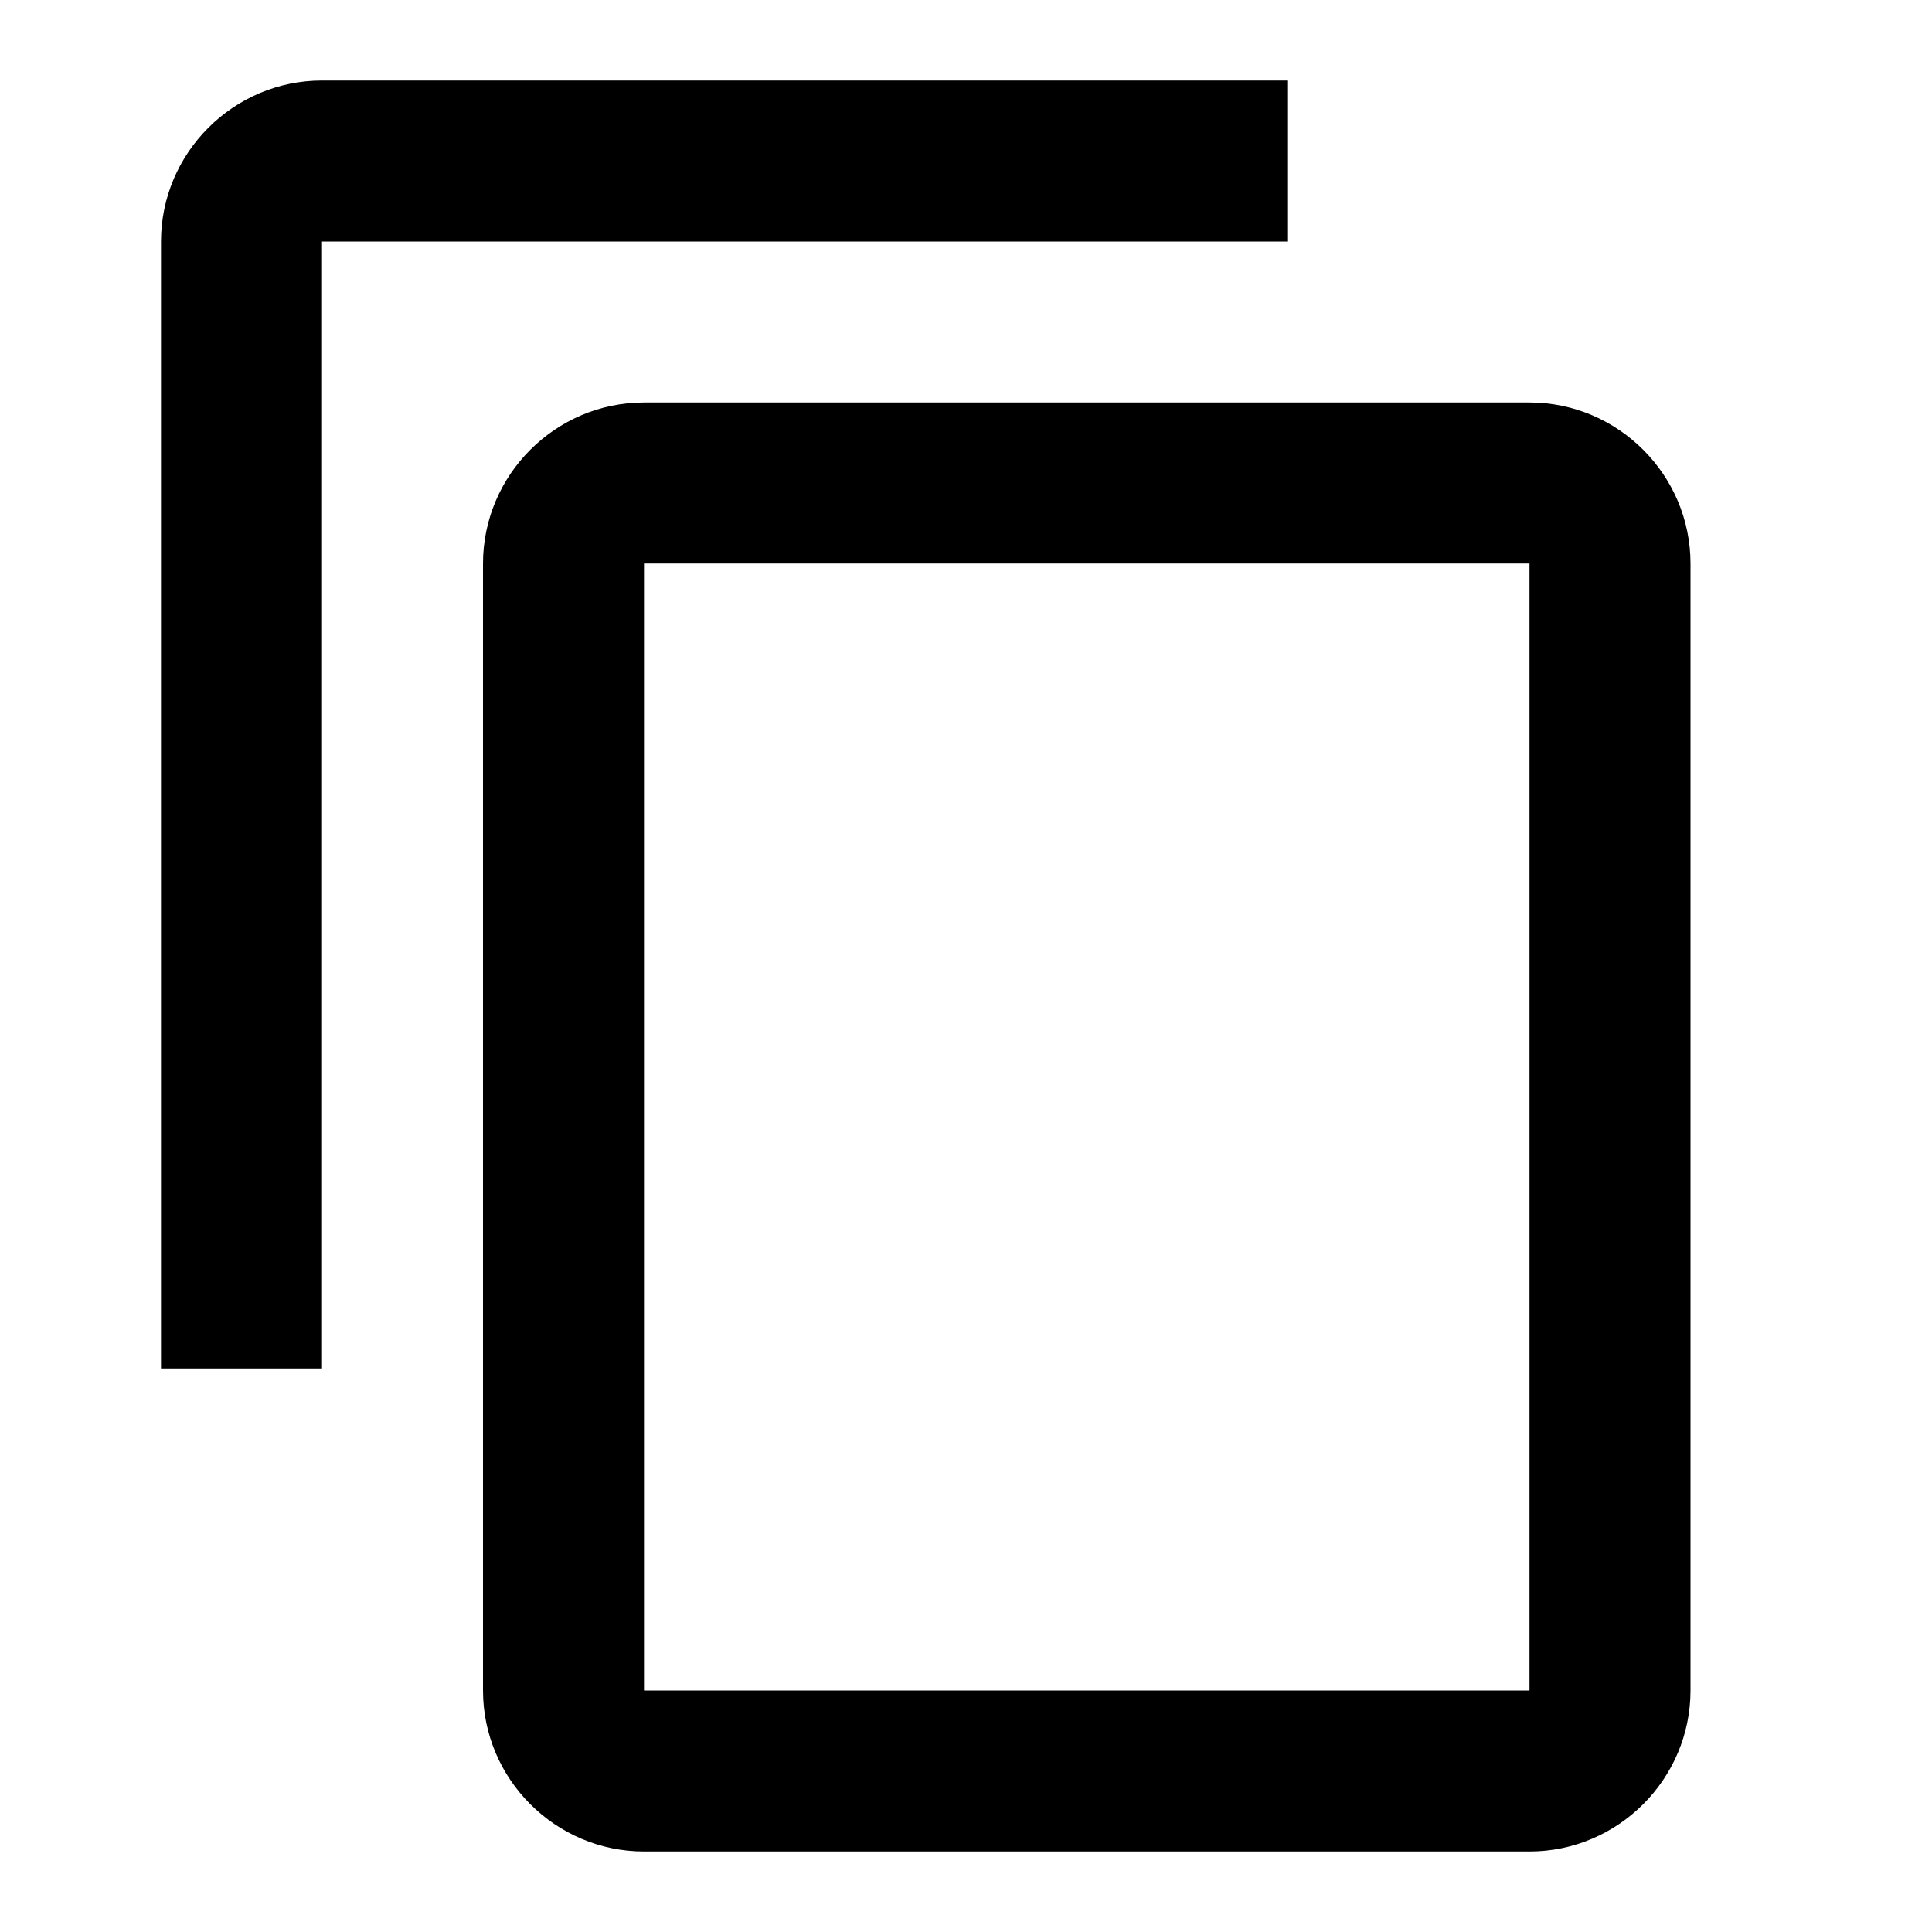
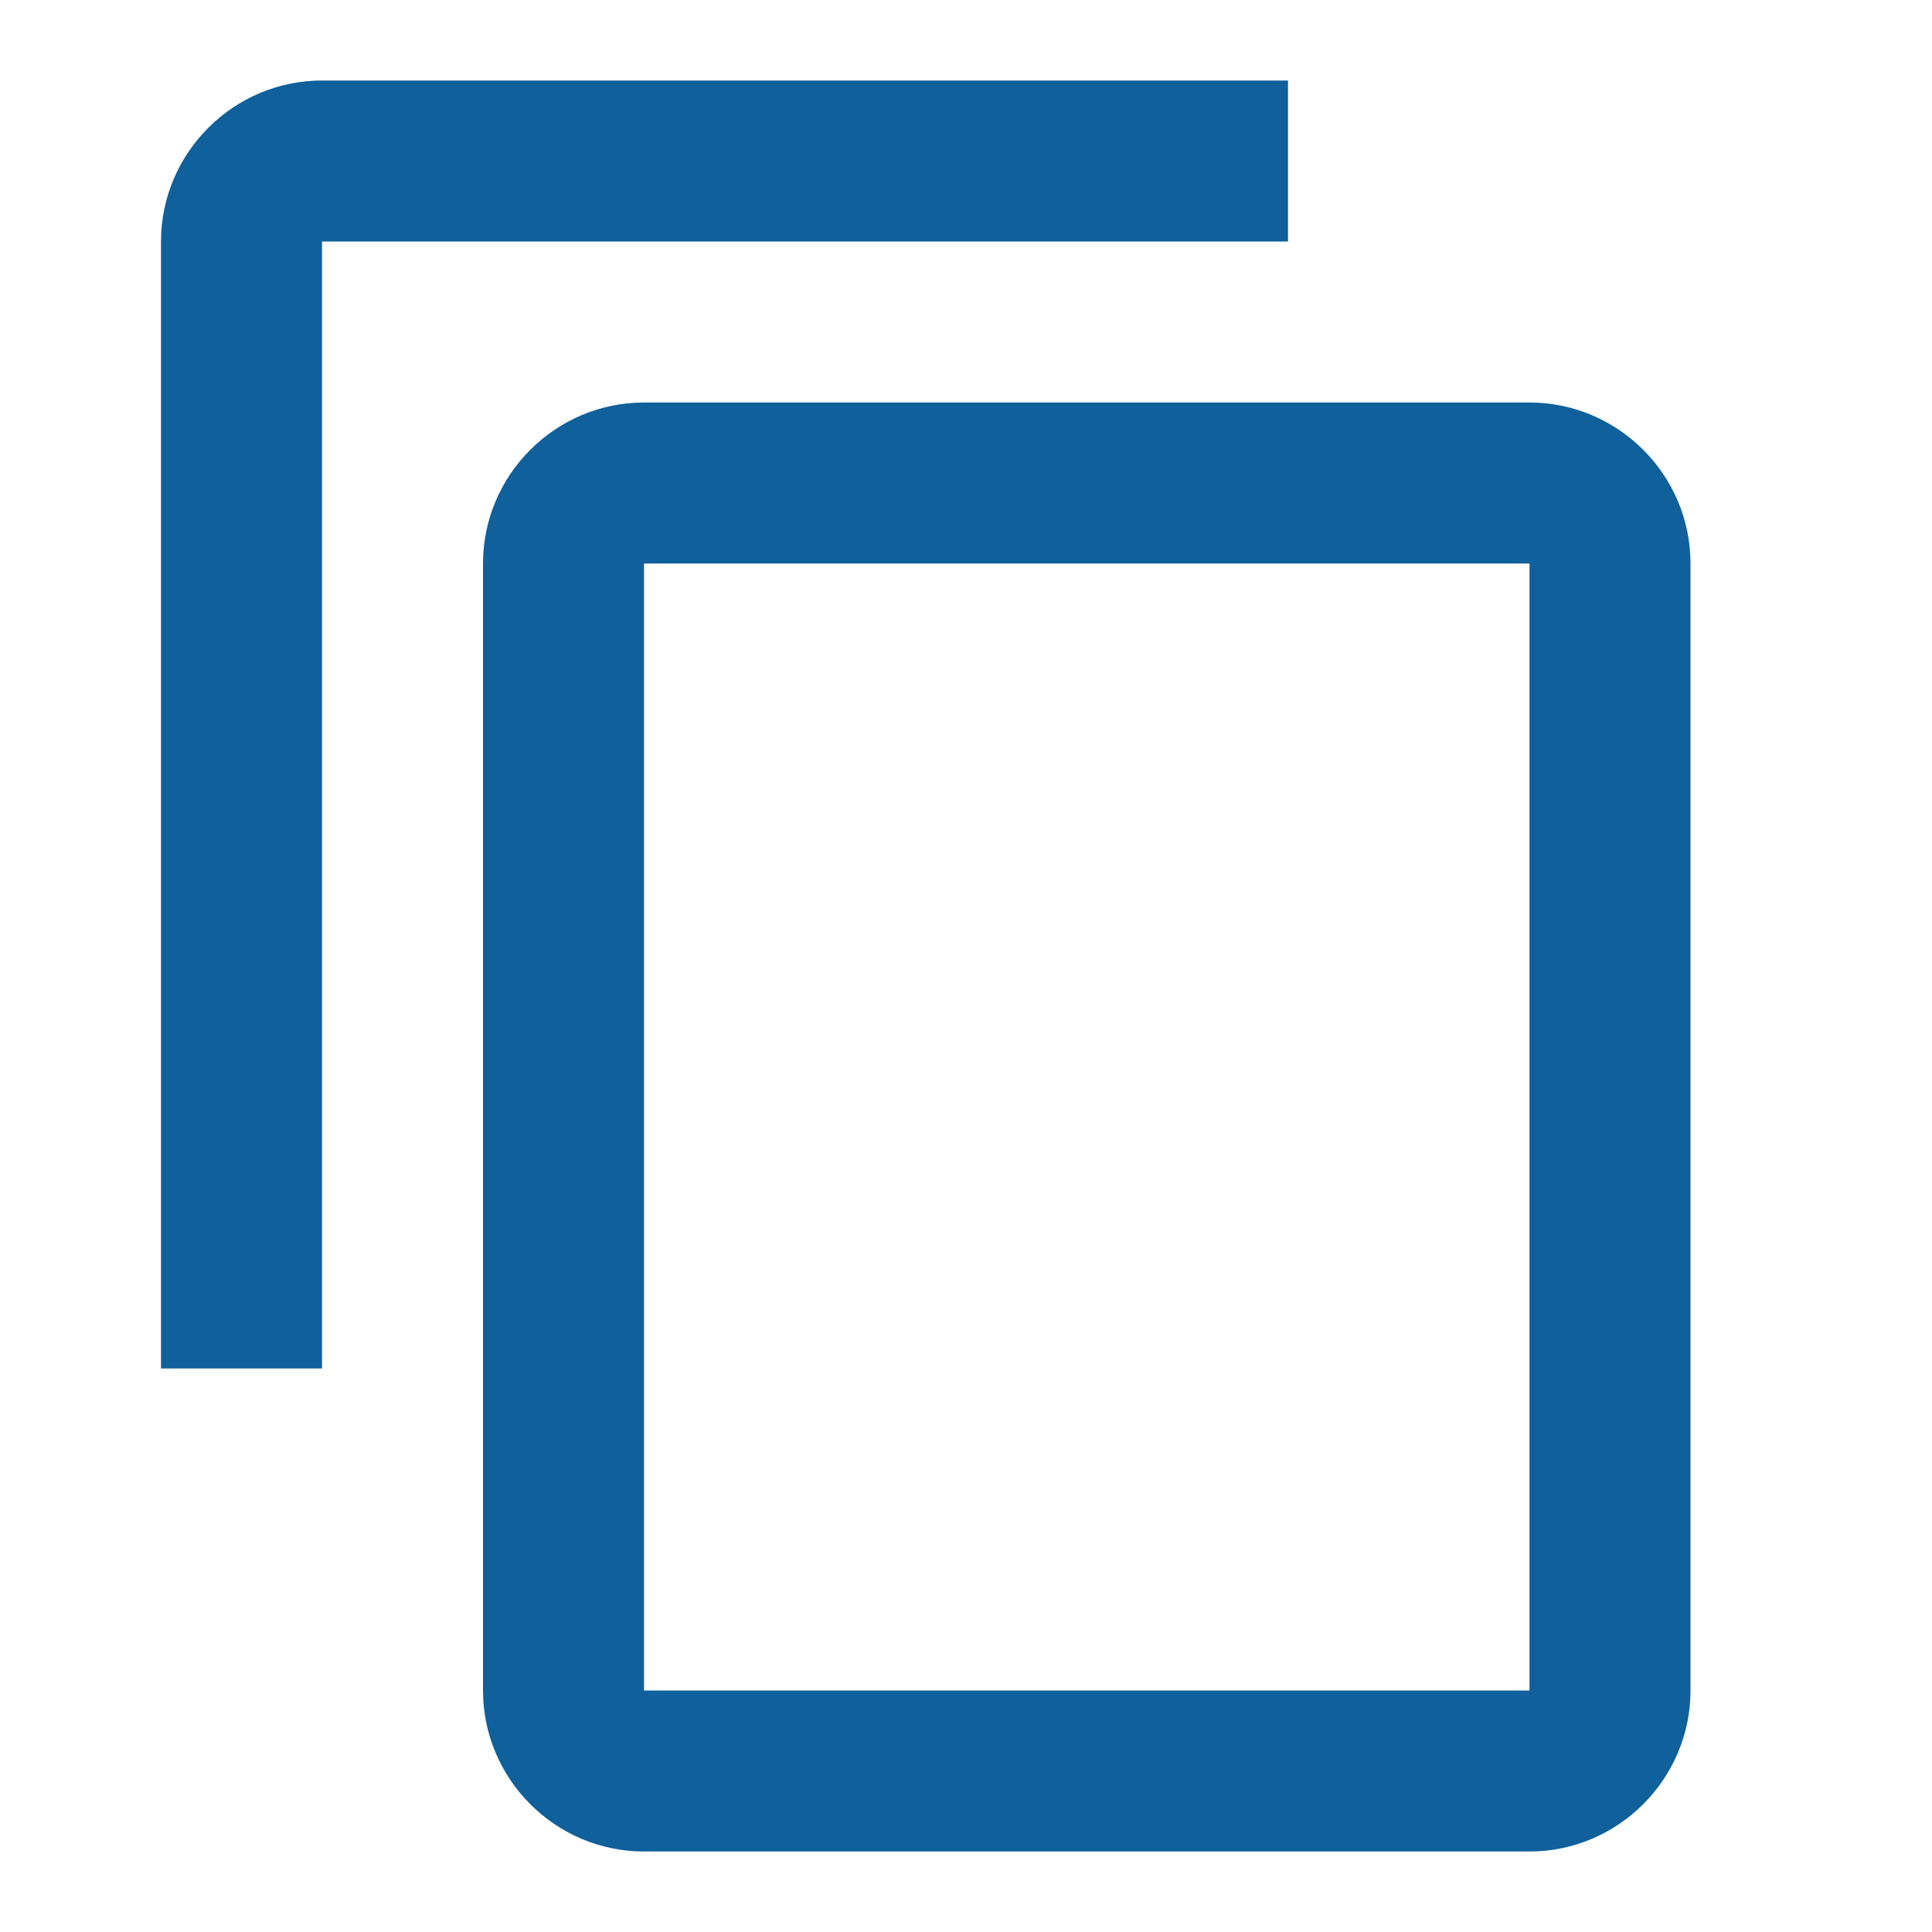
- <svg xmlns="http://www.w3.org/2000/svg" height="24px" viewBox="0 0 24 24" width="24px" fill="currentColor">
+ <svg xmlns="http://www.w3.org/2000/svg" height="24px" viewBox="0 0 24 24" width="24px" fill="#0f609b">
  <path d="M0 0h24v24H0z" fill="none" />
  <path d="M16 1H4c-1.1 0-2 .9-2 2v14h2V3h12V1zm3 4H8c-1.1 0-2 .9-2 2v14c0 1.1.9 2 2 2h11c1.1 0 2-.9 2-2V7c0-1.1-.9-2-2-2zm0 16H8V7h11v14z" />
</svg>
